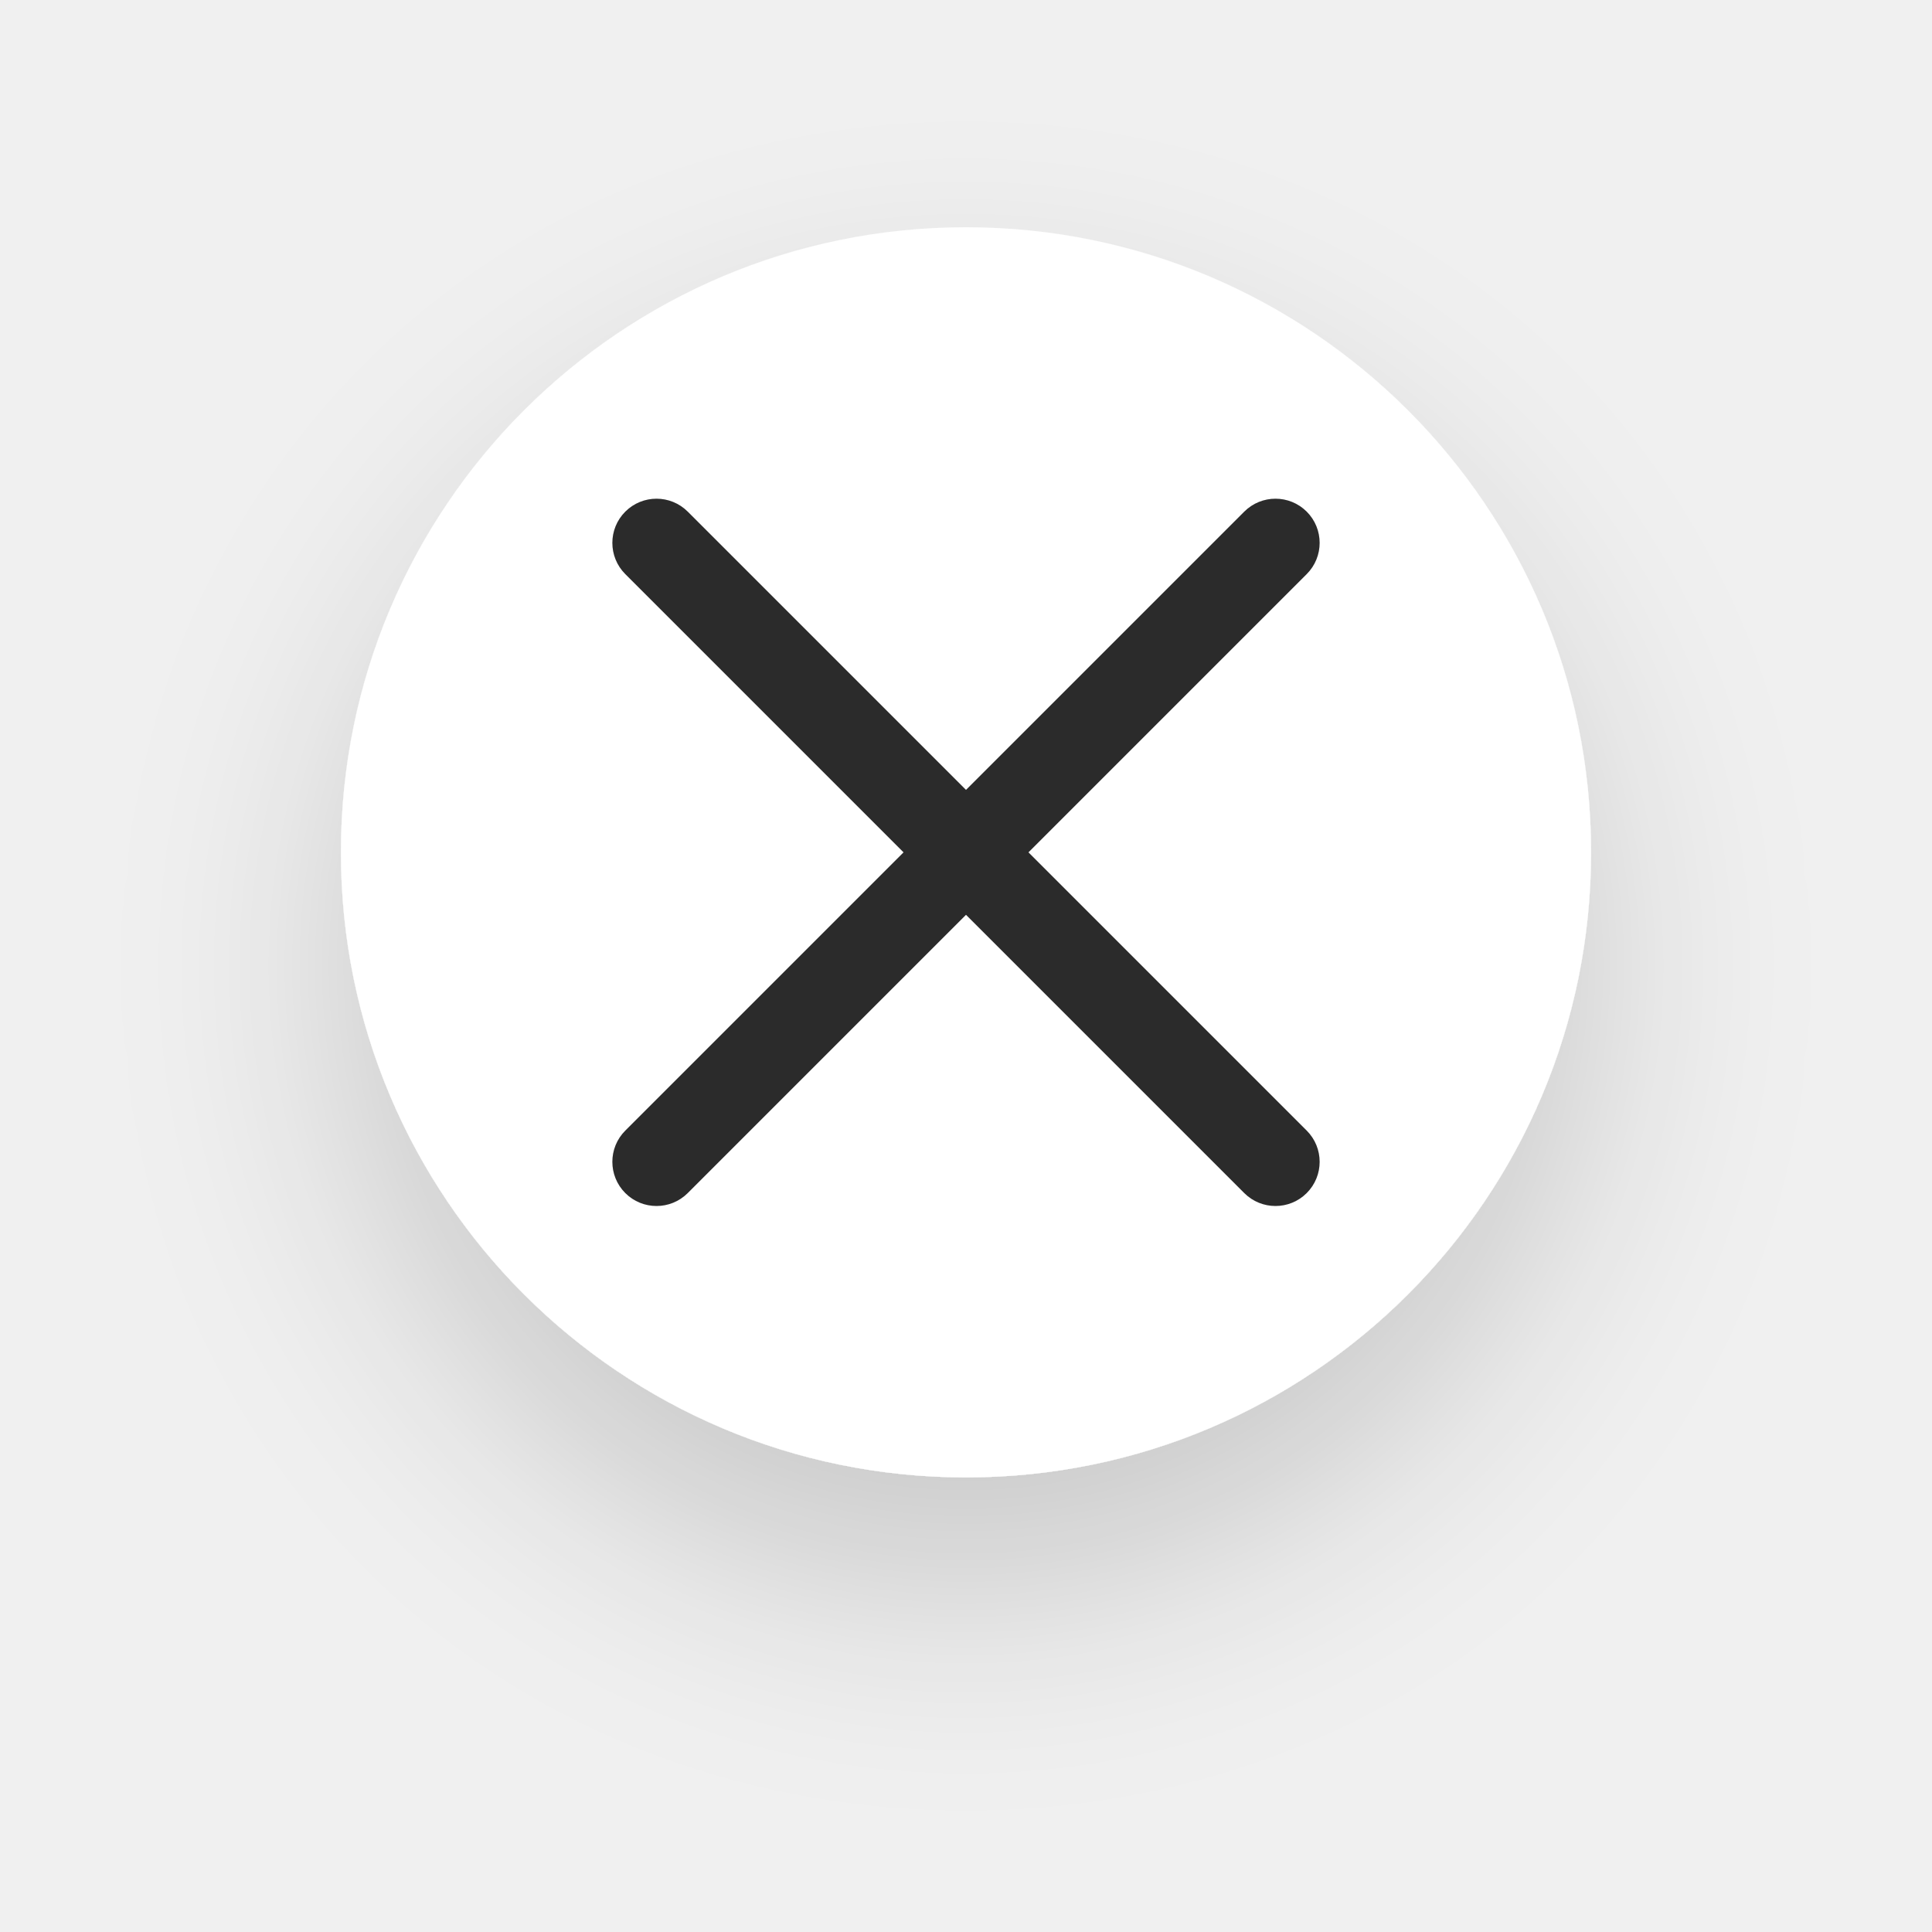
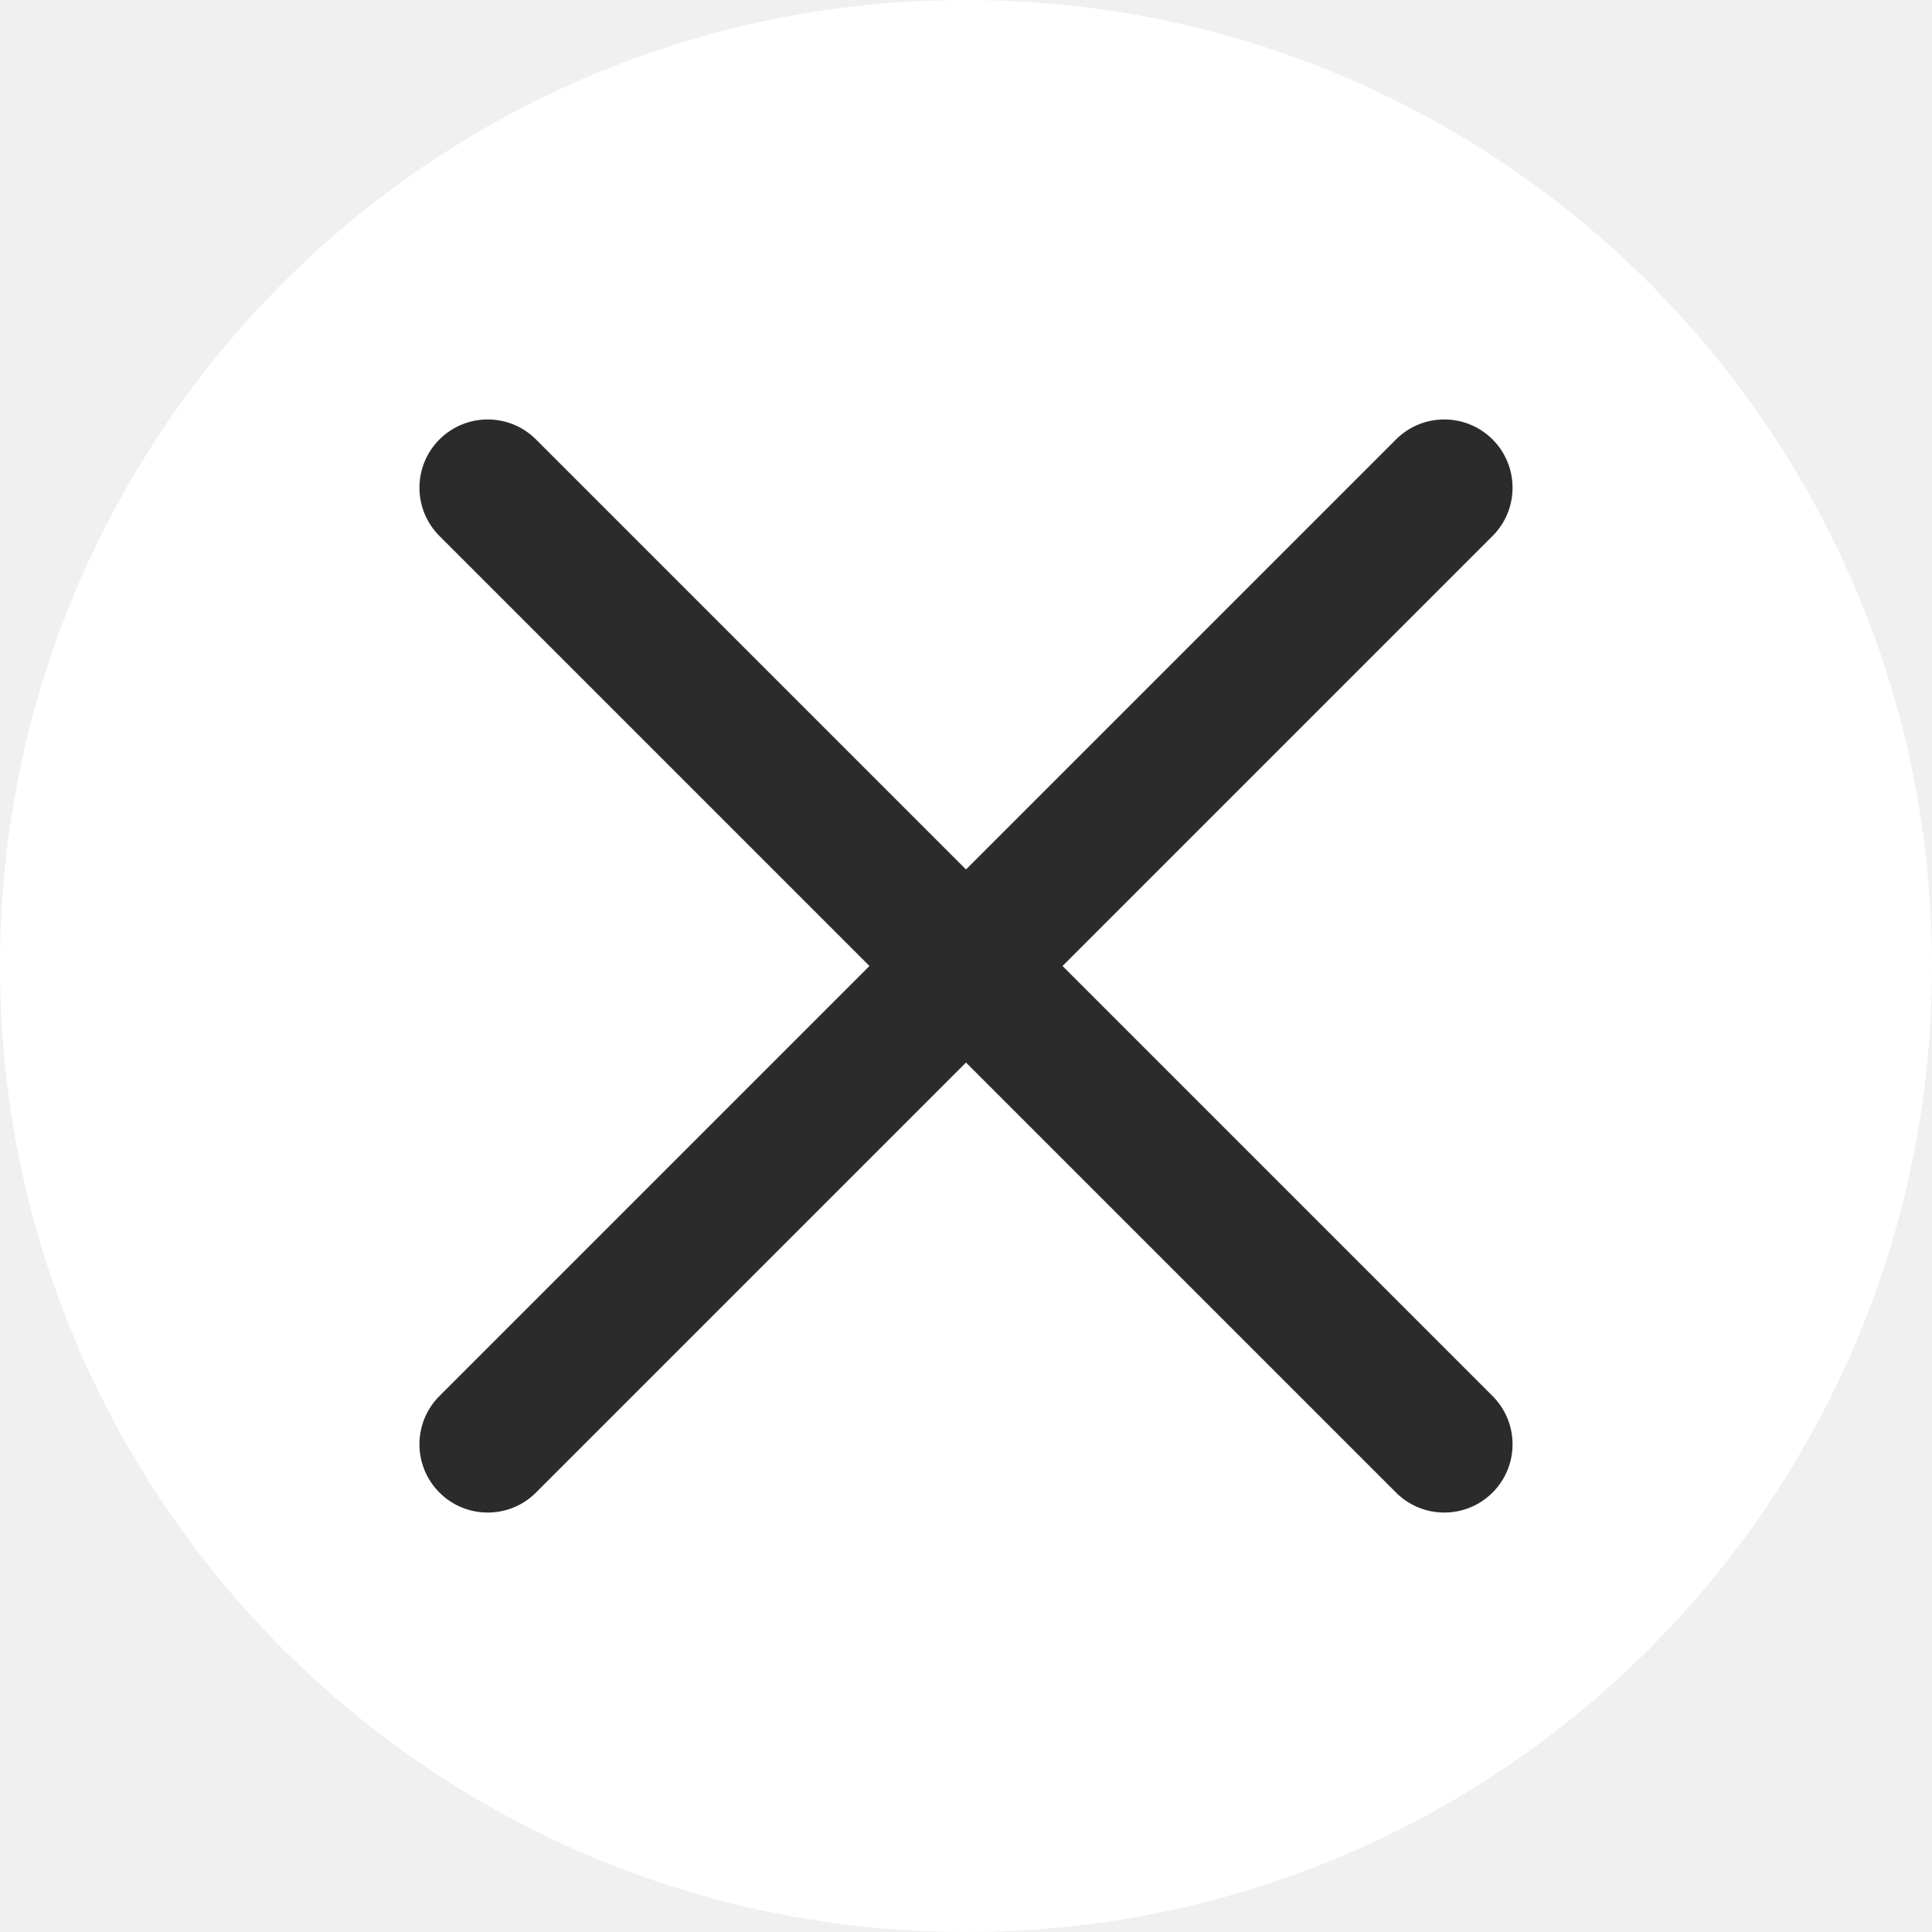
- <svg xmlns="http://www.w3.org/2000/svg" width="51" height="51" viewBox="0 0 51 51">
-   <defs>
-     <filter id="Path_1483" x="0" y="0" width="51" height="51" filterUnits="userSpaceOnUse">
-       <feOffset dy="3" input="SourceAlpha" />
-       <feGaussianBlur stdDeviation="3" result="blur" />
-       <feFlood flood-opacity="0.161" />
-       <feComposite operator="in" in2="blur" />
-       <feComposite in="SourceGraphic" />
-     </filter>
-   </defs>
-   <g id="Vice_close" transform="translate(9 6)">
-     <g transform="matrix(1, 0, 0, 1, -9, -6)" filter="url(#Path_1483)">
-       <path id="Path_1483-2" data-name="Path 1483" d="M16.5,0A16.5,16.5,0,1,1,0,16.5,16.5,16.5,0,0,1,16.5,0Z" transform="translate(9 6)" fill="#fff" />
-     </g>
-     <path id="Path_1485" data-name="Path 1485" d="M128.793,130.042a1.166,1.166,0,0,1,1.649-1.649l7.345,7.345,7.345-7.345a1.166,1.166,0,1,1,1.649,1.649l-7.345,7.345,7.345,7.345a1.166,1.166,0,1,1-1.649,1.649l-7.345-7.345-7.345,7.345a1.166,1.166,0,0,1-1.649-1.649l7.345-7.345Z" transform="translate(-121.287 -120.887)" fill="#2b2b2b" />
-   </g>
+ <svg xmlns="http://www.w3.org/2000/svg" width="33" height="33" viewBox="0 0 33 33">
+   <path d="M16.5,0A16.5,16.5,0,1,1,0,16.5,16.5,16.5,0,0,1,16.5,0Z" fill="#fff" />
+   <path d="M128.793,130.042a1.166,1.166,0,0,1,1.649-1.649l7.345,7.345,7.345-7.345a1.166,1.166,0,1,1,1.649,1.649l-7.345,7.345,7.345,7.345a1.166,1.166,0,1,1-1.649,1.649l-7.345-7.345-7.345,7.345a1.166,1.166,0,0,1-1.649-1.649l7.345-7.345Z" transform="translate(-121.287 -120.887)" fill="#2b2b2b" />
</svg>
